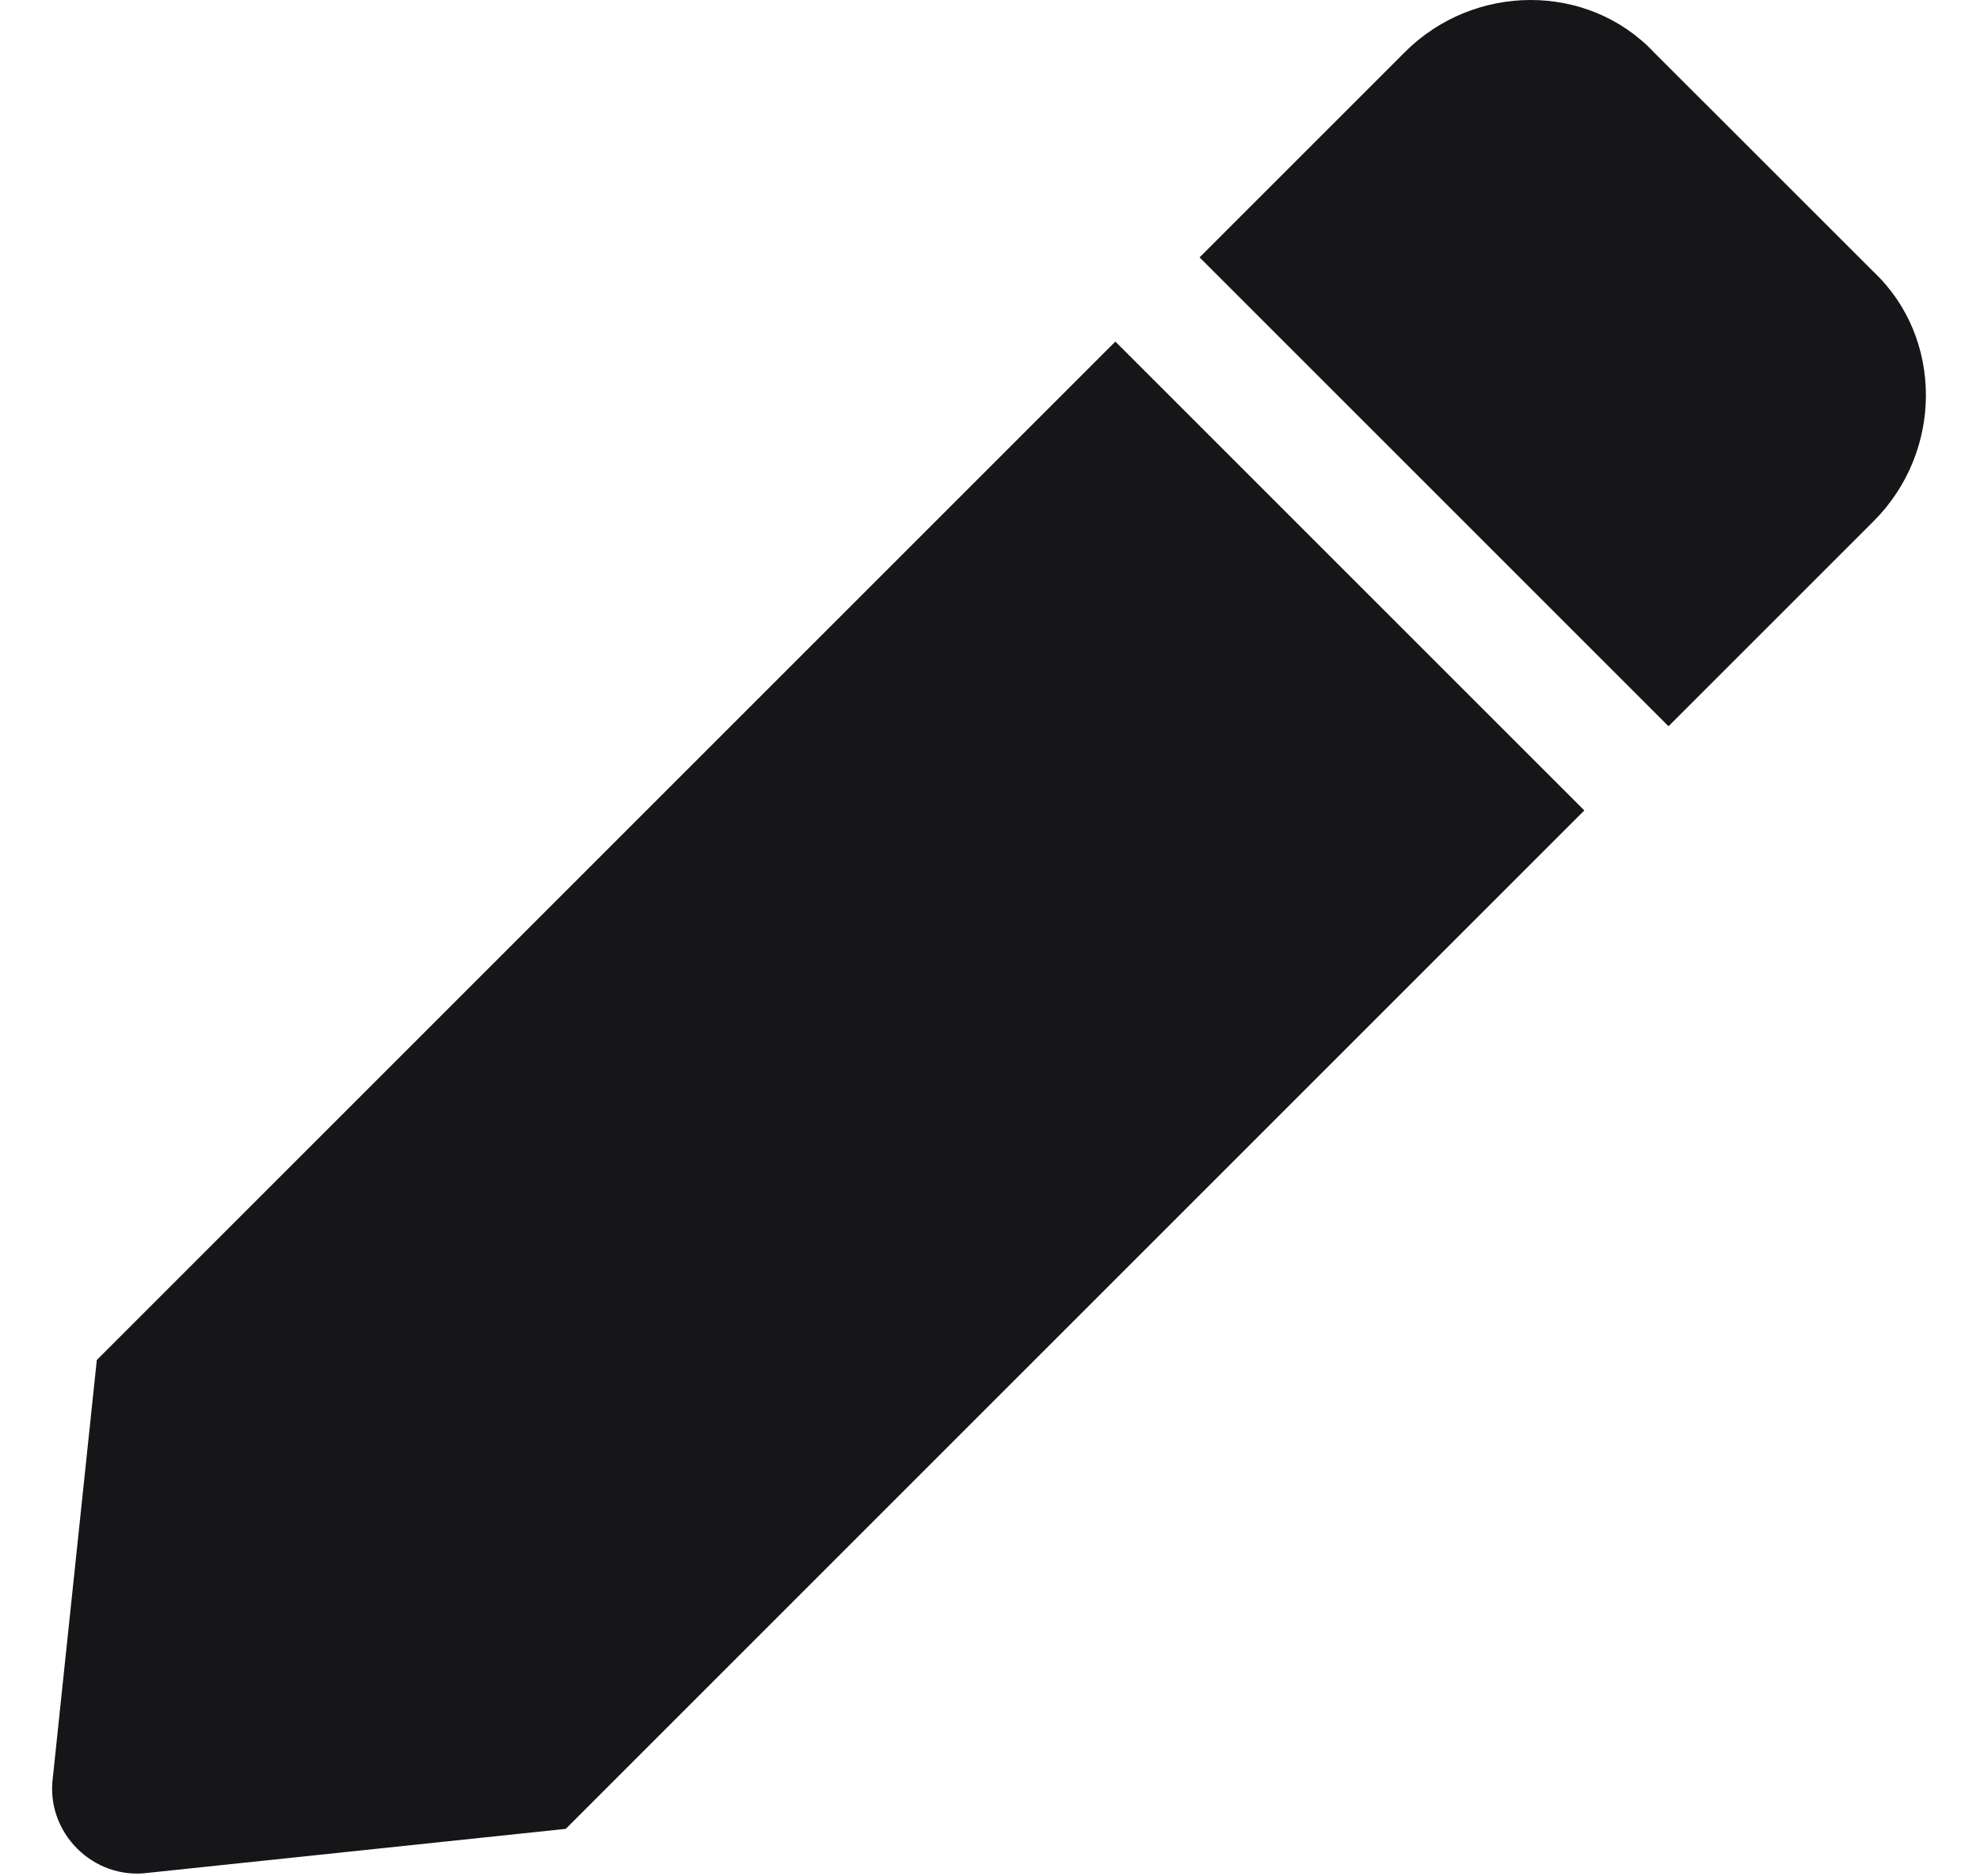
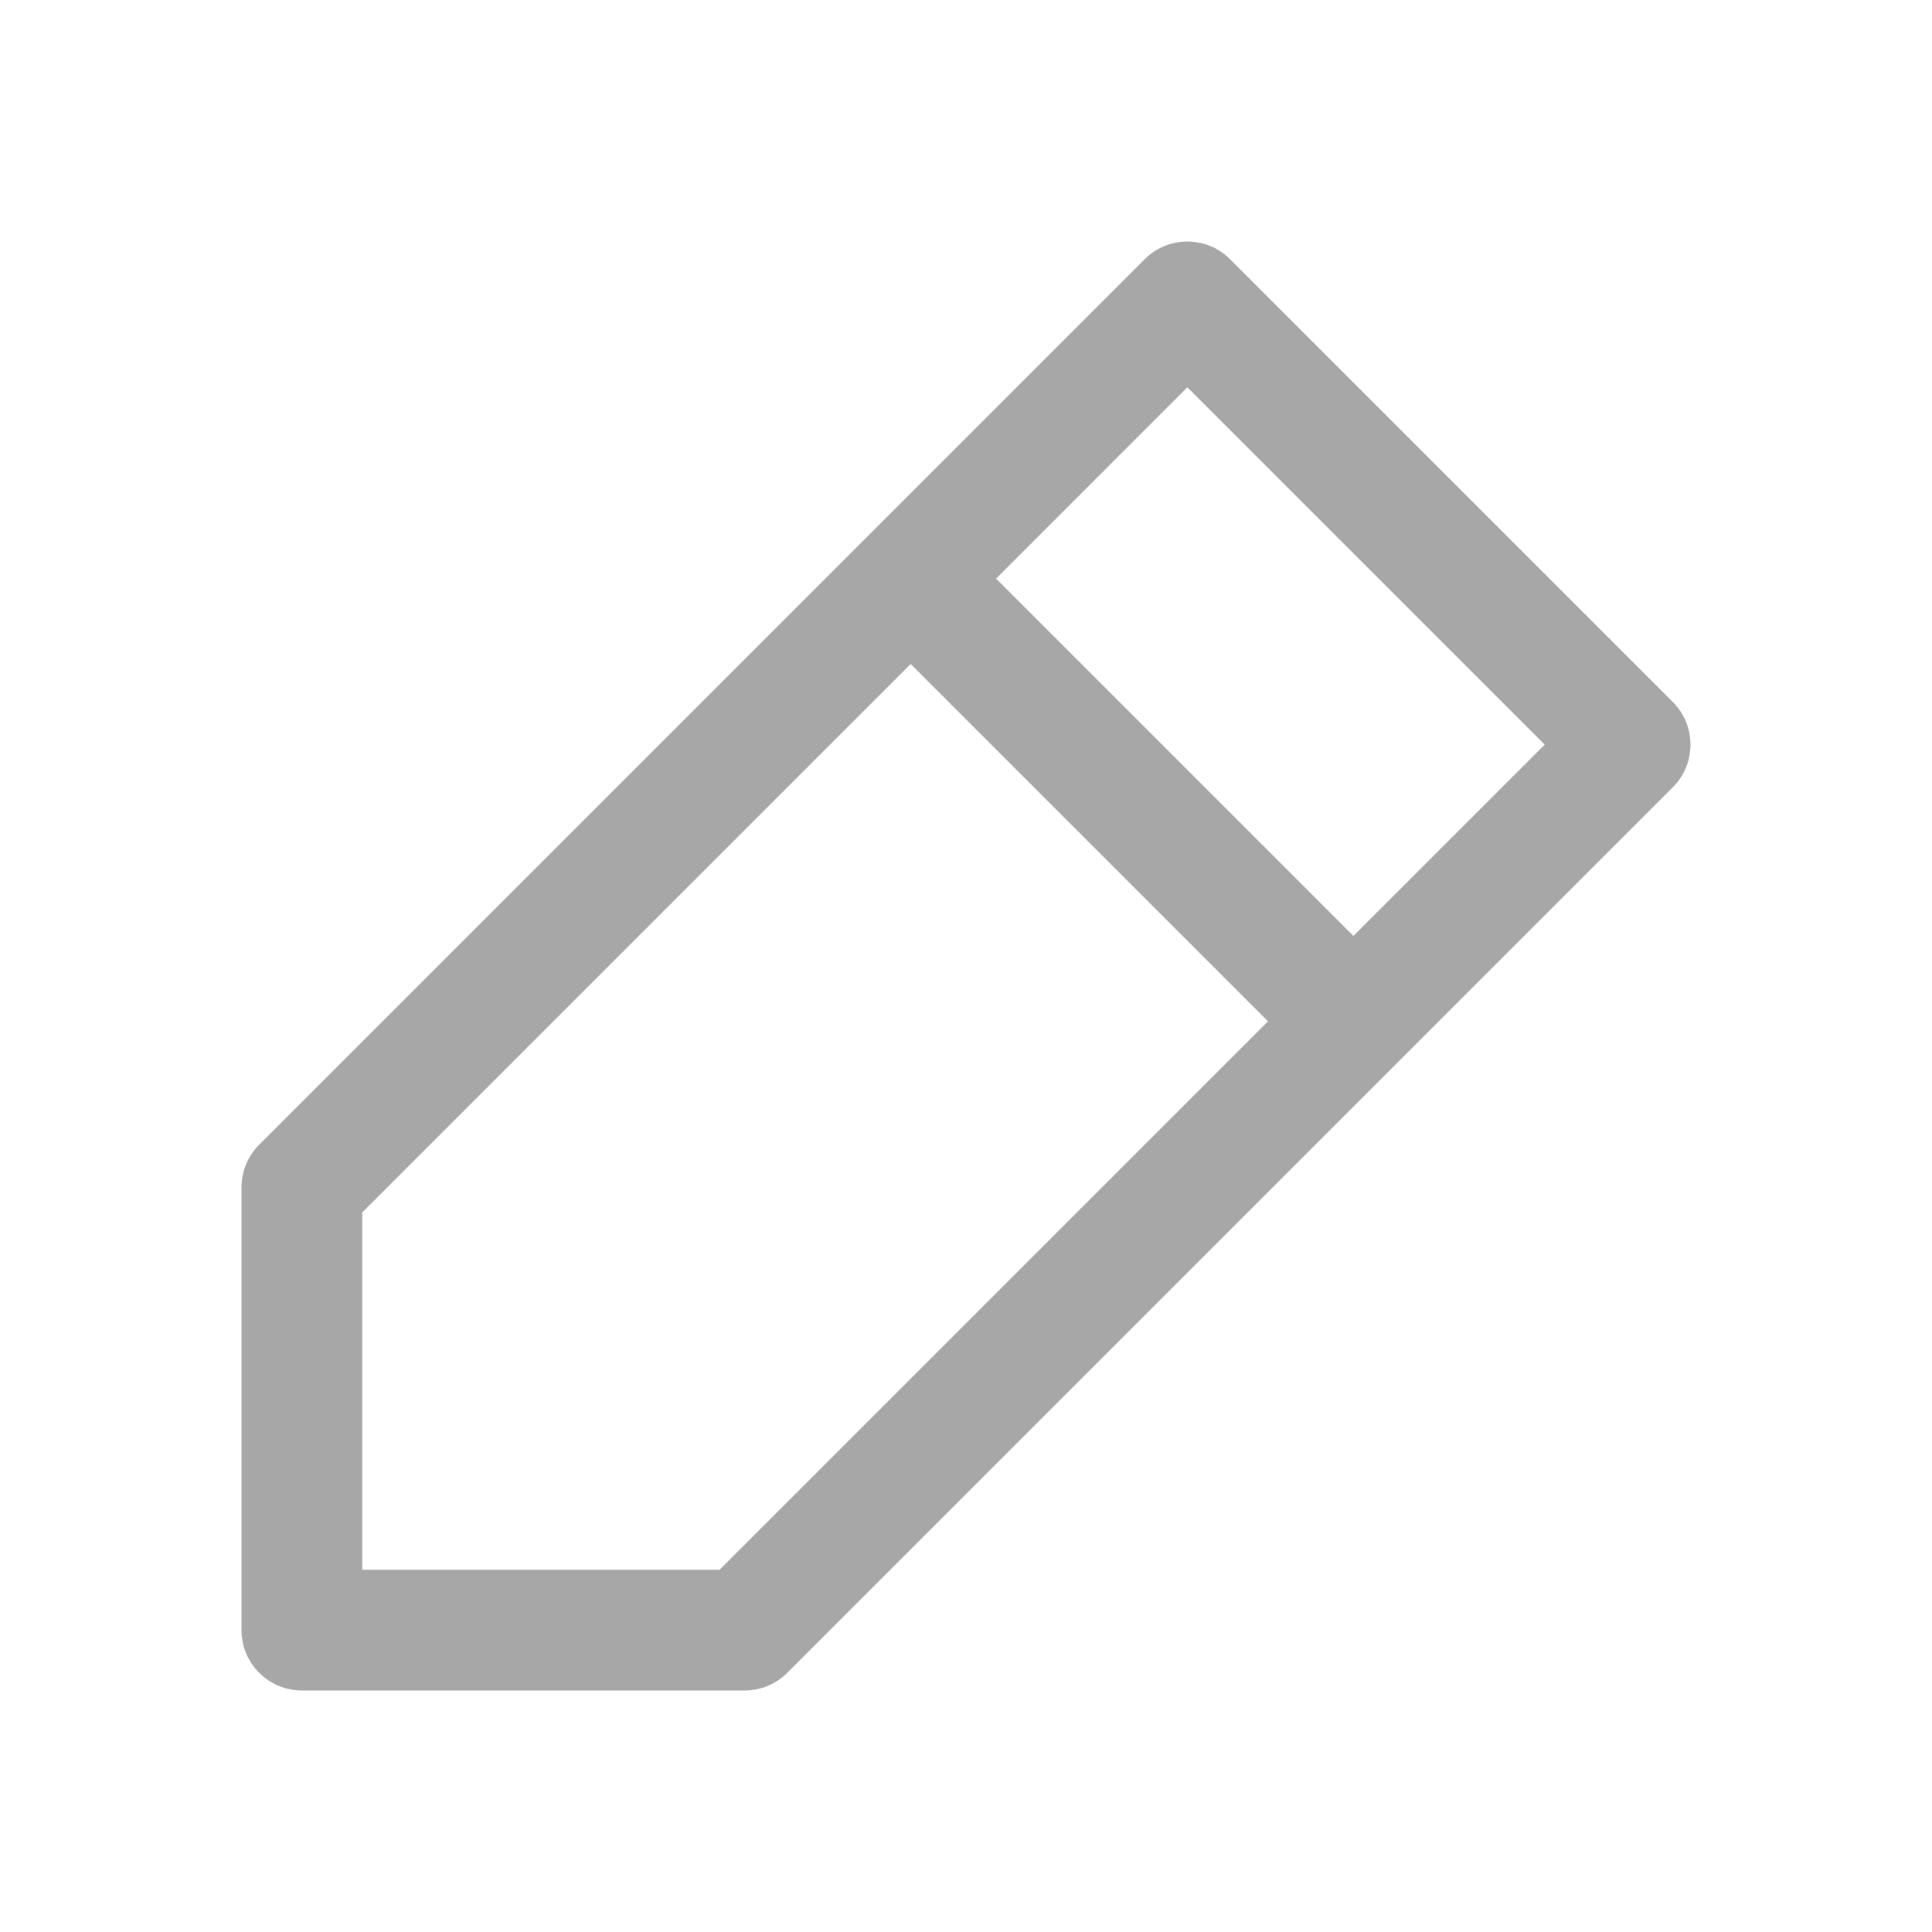
- <svg xmlns="http://www.w3.org/2000/svg" width="19" height="18" viewBox="0 0 19 18" fill="none">
-   <path d="M10.703 3.278L0.929 13.052L0.507 17.06C0.437 17.587 0.894 18.044 1.421 17.974L5.429 17.552L15.203 7.778L10.703 3.278ZM17.98 2.61L15.87 0.501C15.238 -0.167 14.148 -0.167 13.48 0.501L11.511 2.47L16.011 6.97L17.98 5.001C18.648 4.333 18.648 3.243 17.98 2.61Z" fill="#161618" />
+ <svg xmlns="http://www.w3.org/2000/svg" width="24" height="24" viewBox="0 0 24 24" fill="none">
+   <path fill-rule="evenodd" clip-rule="evenodd" d="M14.22 3.22C14.513 2.927 14.987 2.927 15.28 3.22L20.78 8.72C21.073 9.013 21.073 9.487 20.78 9.78L9.78 20.78C9.64 20.921 9.449 21 9.25 21H3.75C3.336 21 3 20.664 3 20.25V14.75C3 14.551 3.079 14.36 3.22 14.22L14.22 3.22ZM4.5 15.061V19.5H8.939L19.189 9.25L14.75 4.811L4.5 15.061Z" fill="#A7A7A7" />
+   <path fill-rule="evenodd" clip-rule="evenodd" d="M16.282 13.218L10.782 7.718L11.843 6.657L17.343 12.157L16.282 13.218Z" fill="#A7A7A7" />
</svg>
